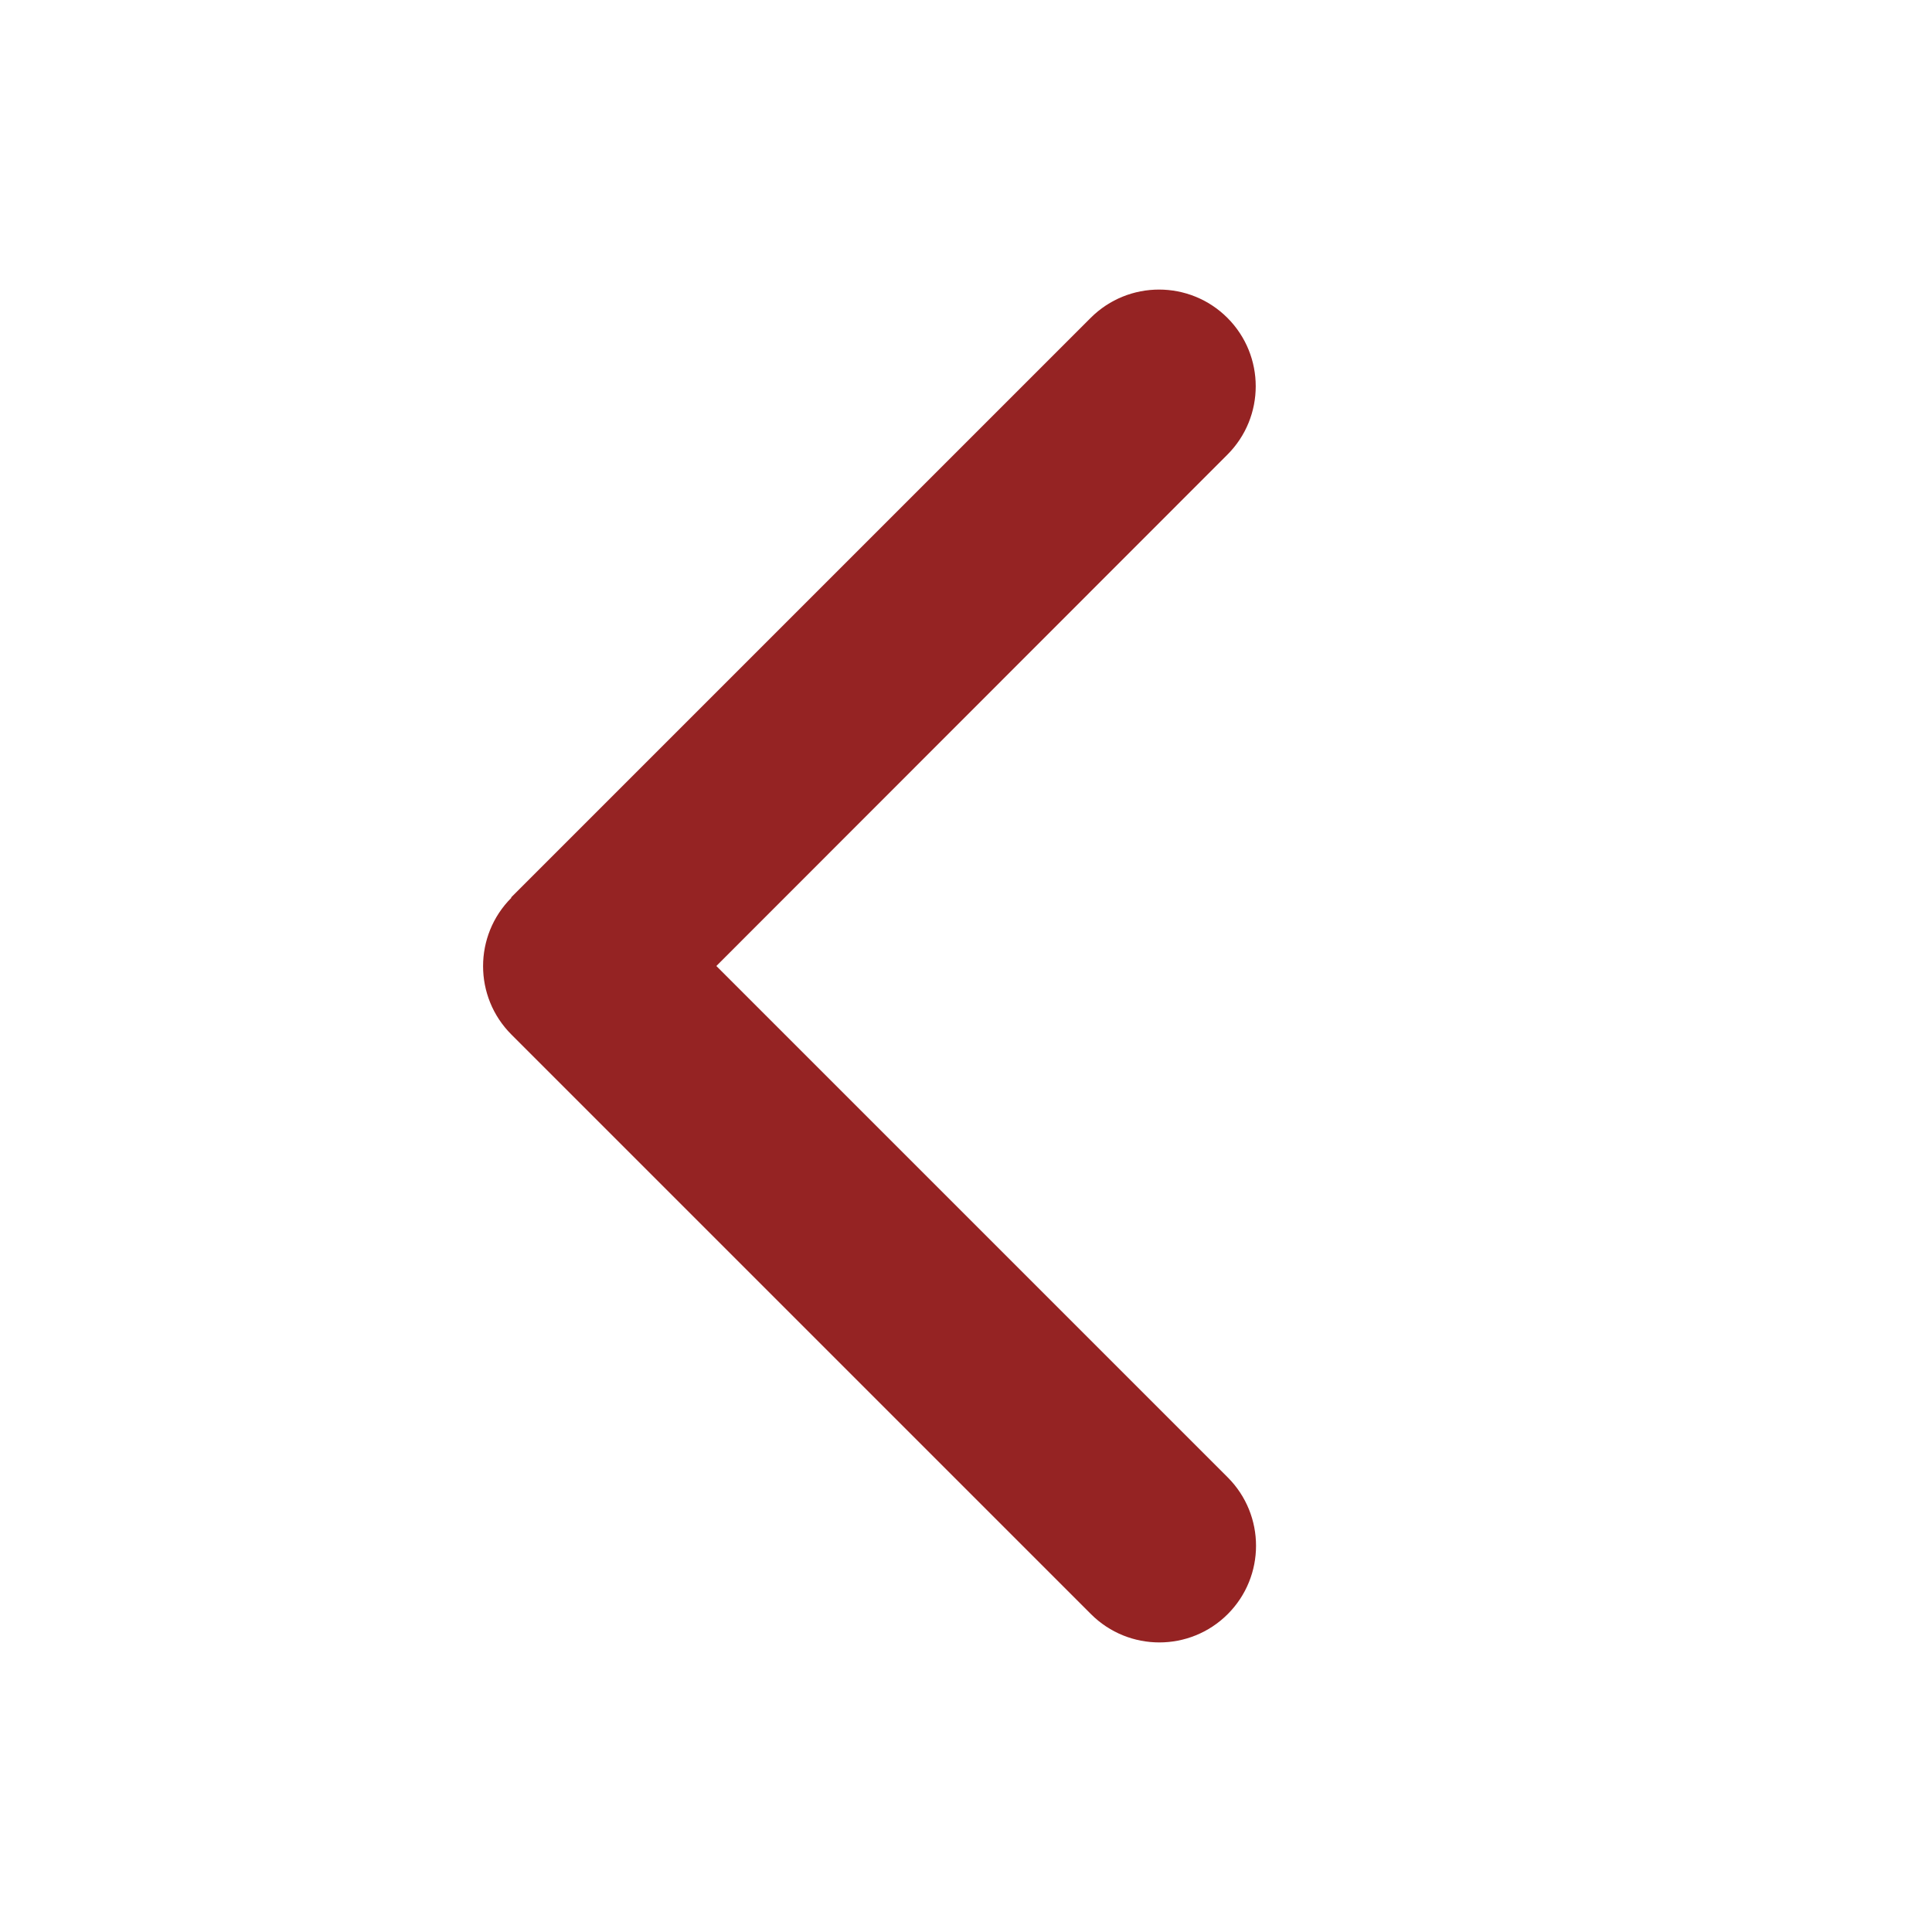
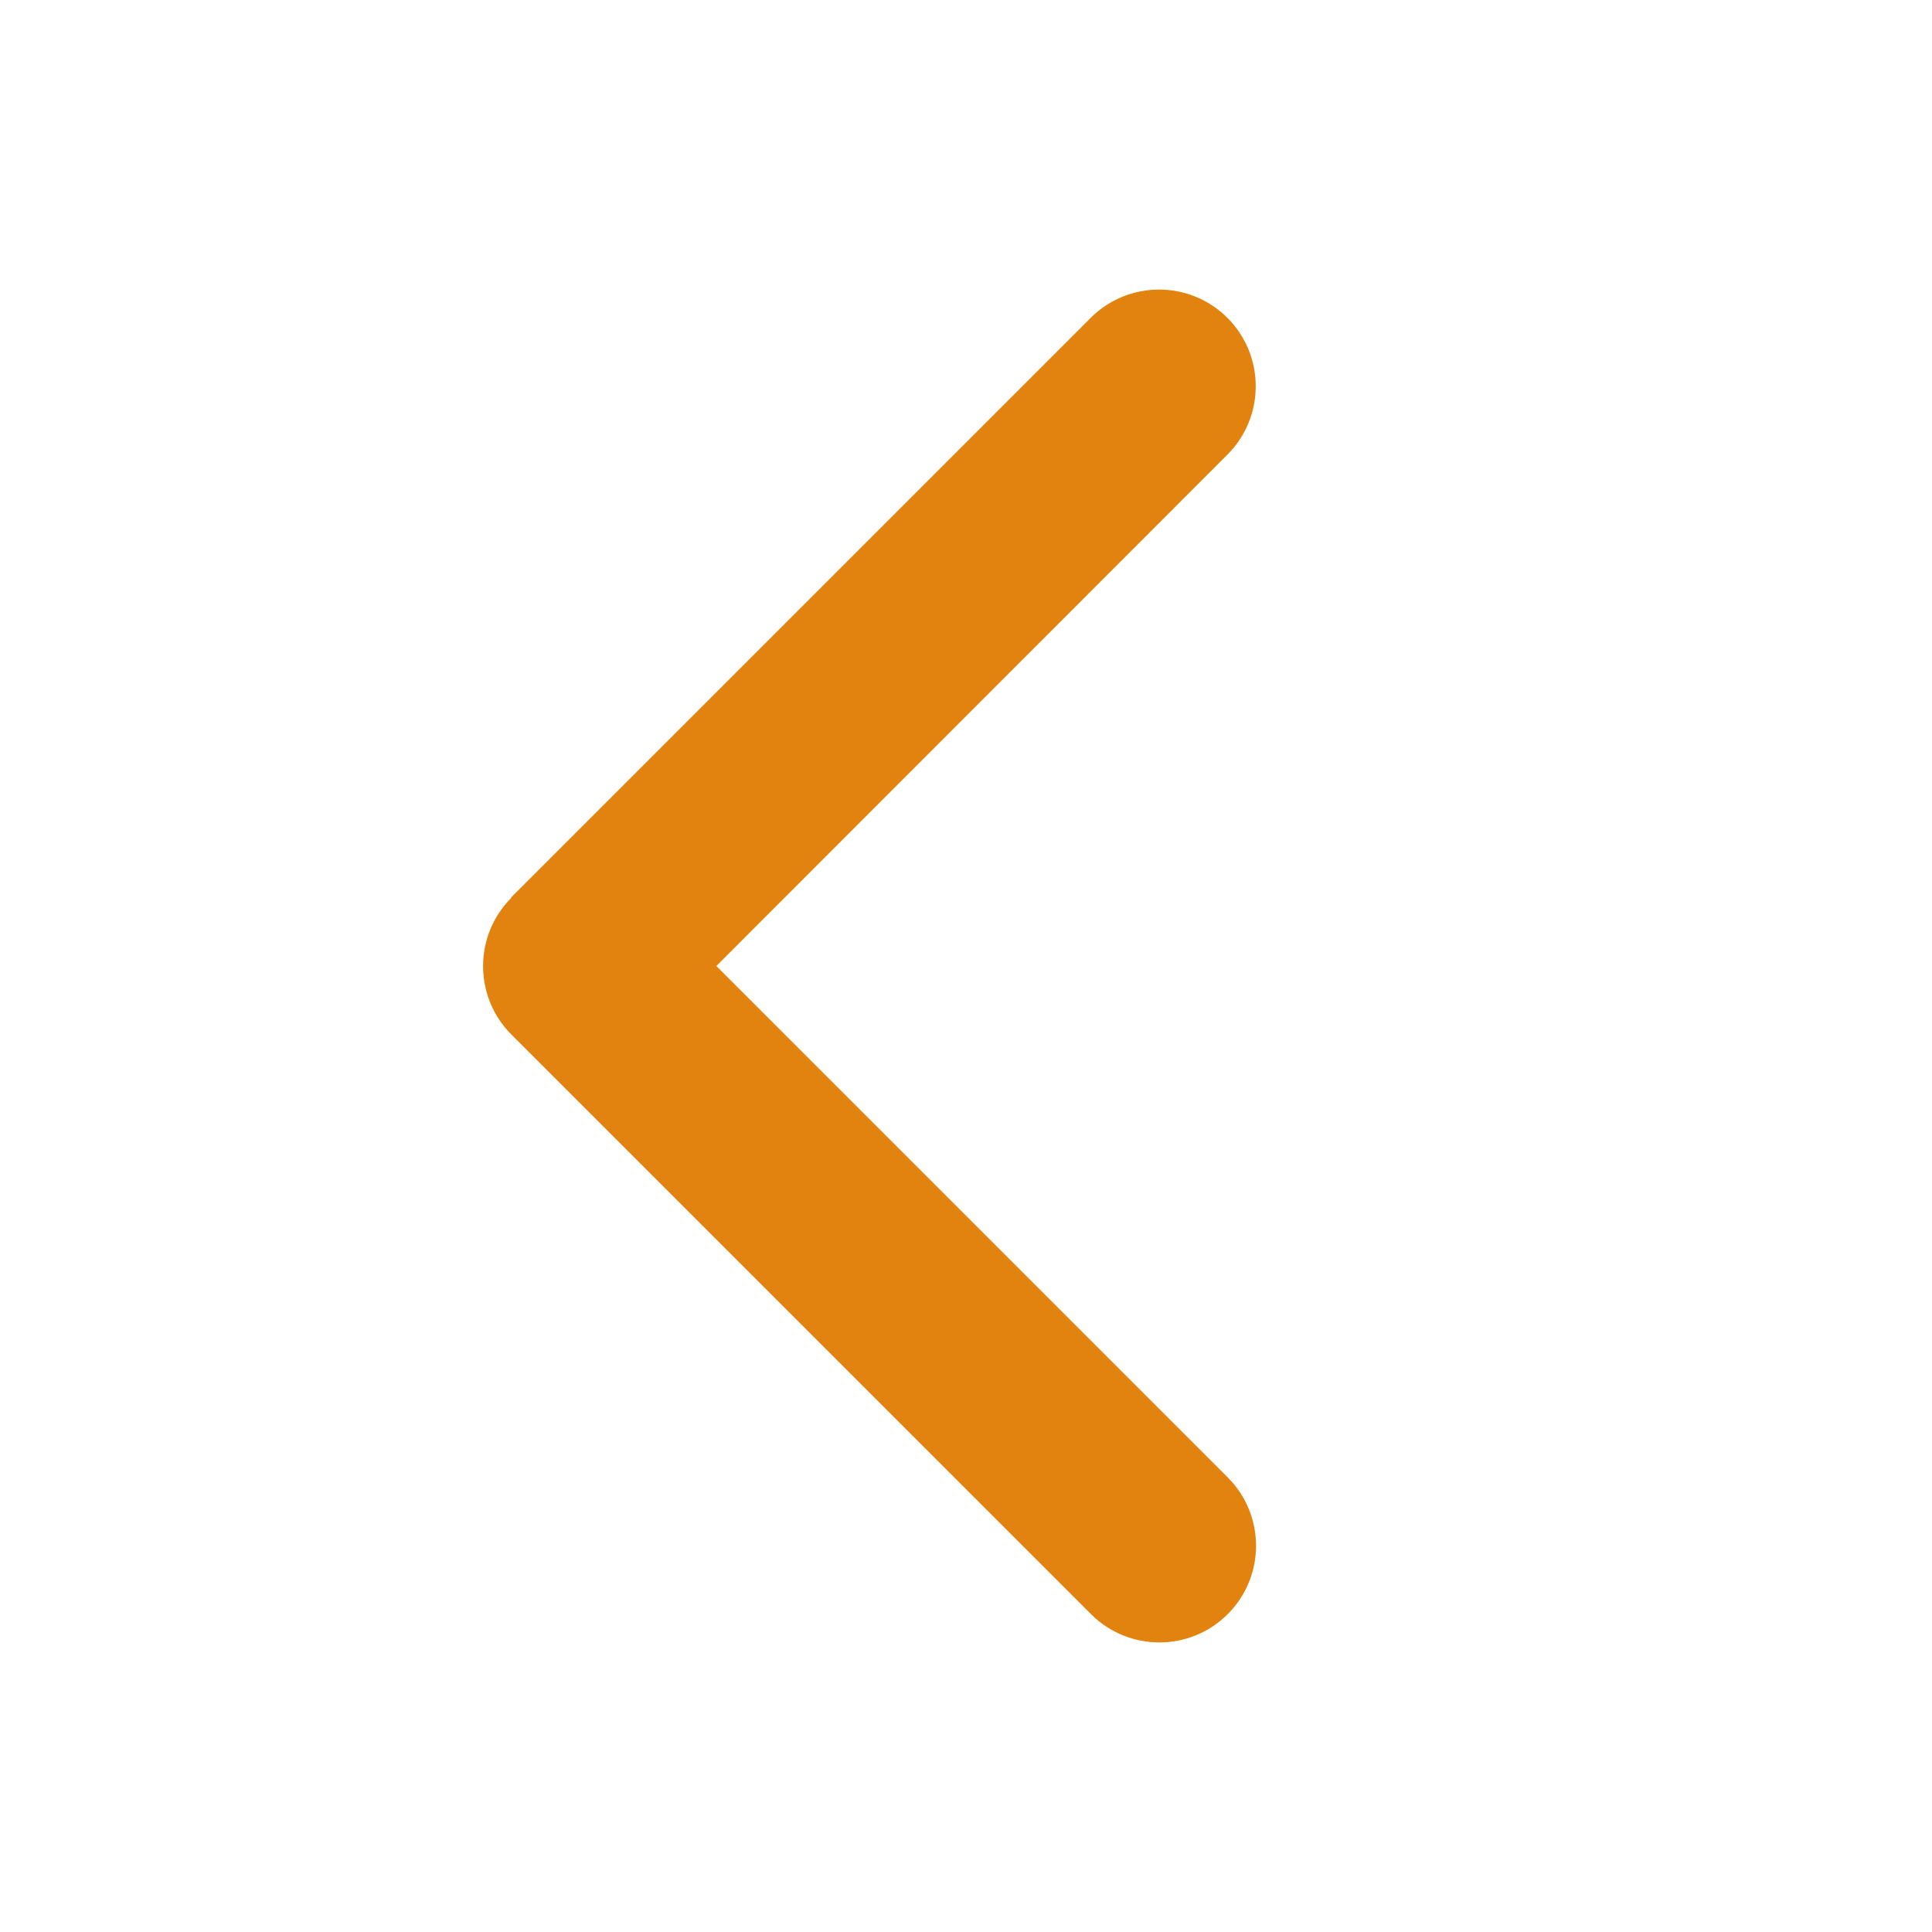
<svg xmlns="http://www.w3.org/2000/svg" viewBox="0 0 640 640">
-   <path fill="#952323" d="M169.4 297.4C156.9 309.9 156.9 330.2 169.4 342.7L361.4 534.7C373.9 547.2 394.2 547.2 406.7 534.7C419.2 522.2 419.2 501.9 406.7 489.4L237.3 320L406.6 150.6C419.1 138.1 419.1 117.8 406.6 105.3C394.1 92.8 373.8 92.8 361.3 105.3L169.3 297.3z" />
+   <path fill="#E1830E" d="M169.4 297.4C156.9 309.9 156.9 330.2 169.4 342.7L361.4 534.7C373.9 547.2 394.2 547.2 406.7 534.7C419.2 522.2 419.2 501.9 406.7 489.4L237.3 320L406.6 150.6C419.1 138.1 419.1 117.8 406.6 105.3C394.1 92.8 373.8 92.8 361.3 105.3L169.3 297.3z" />
</svg>
